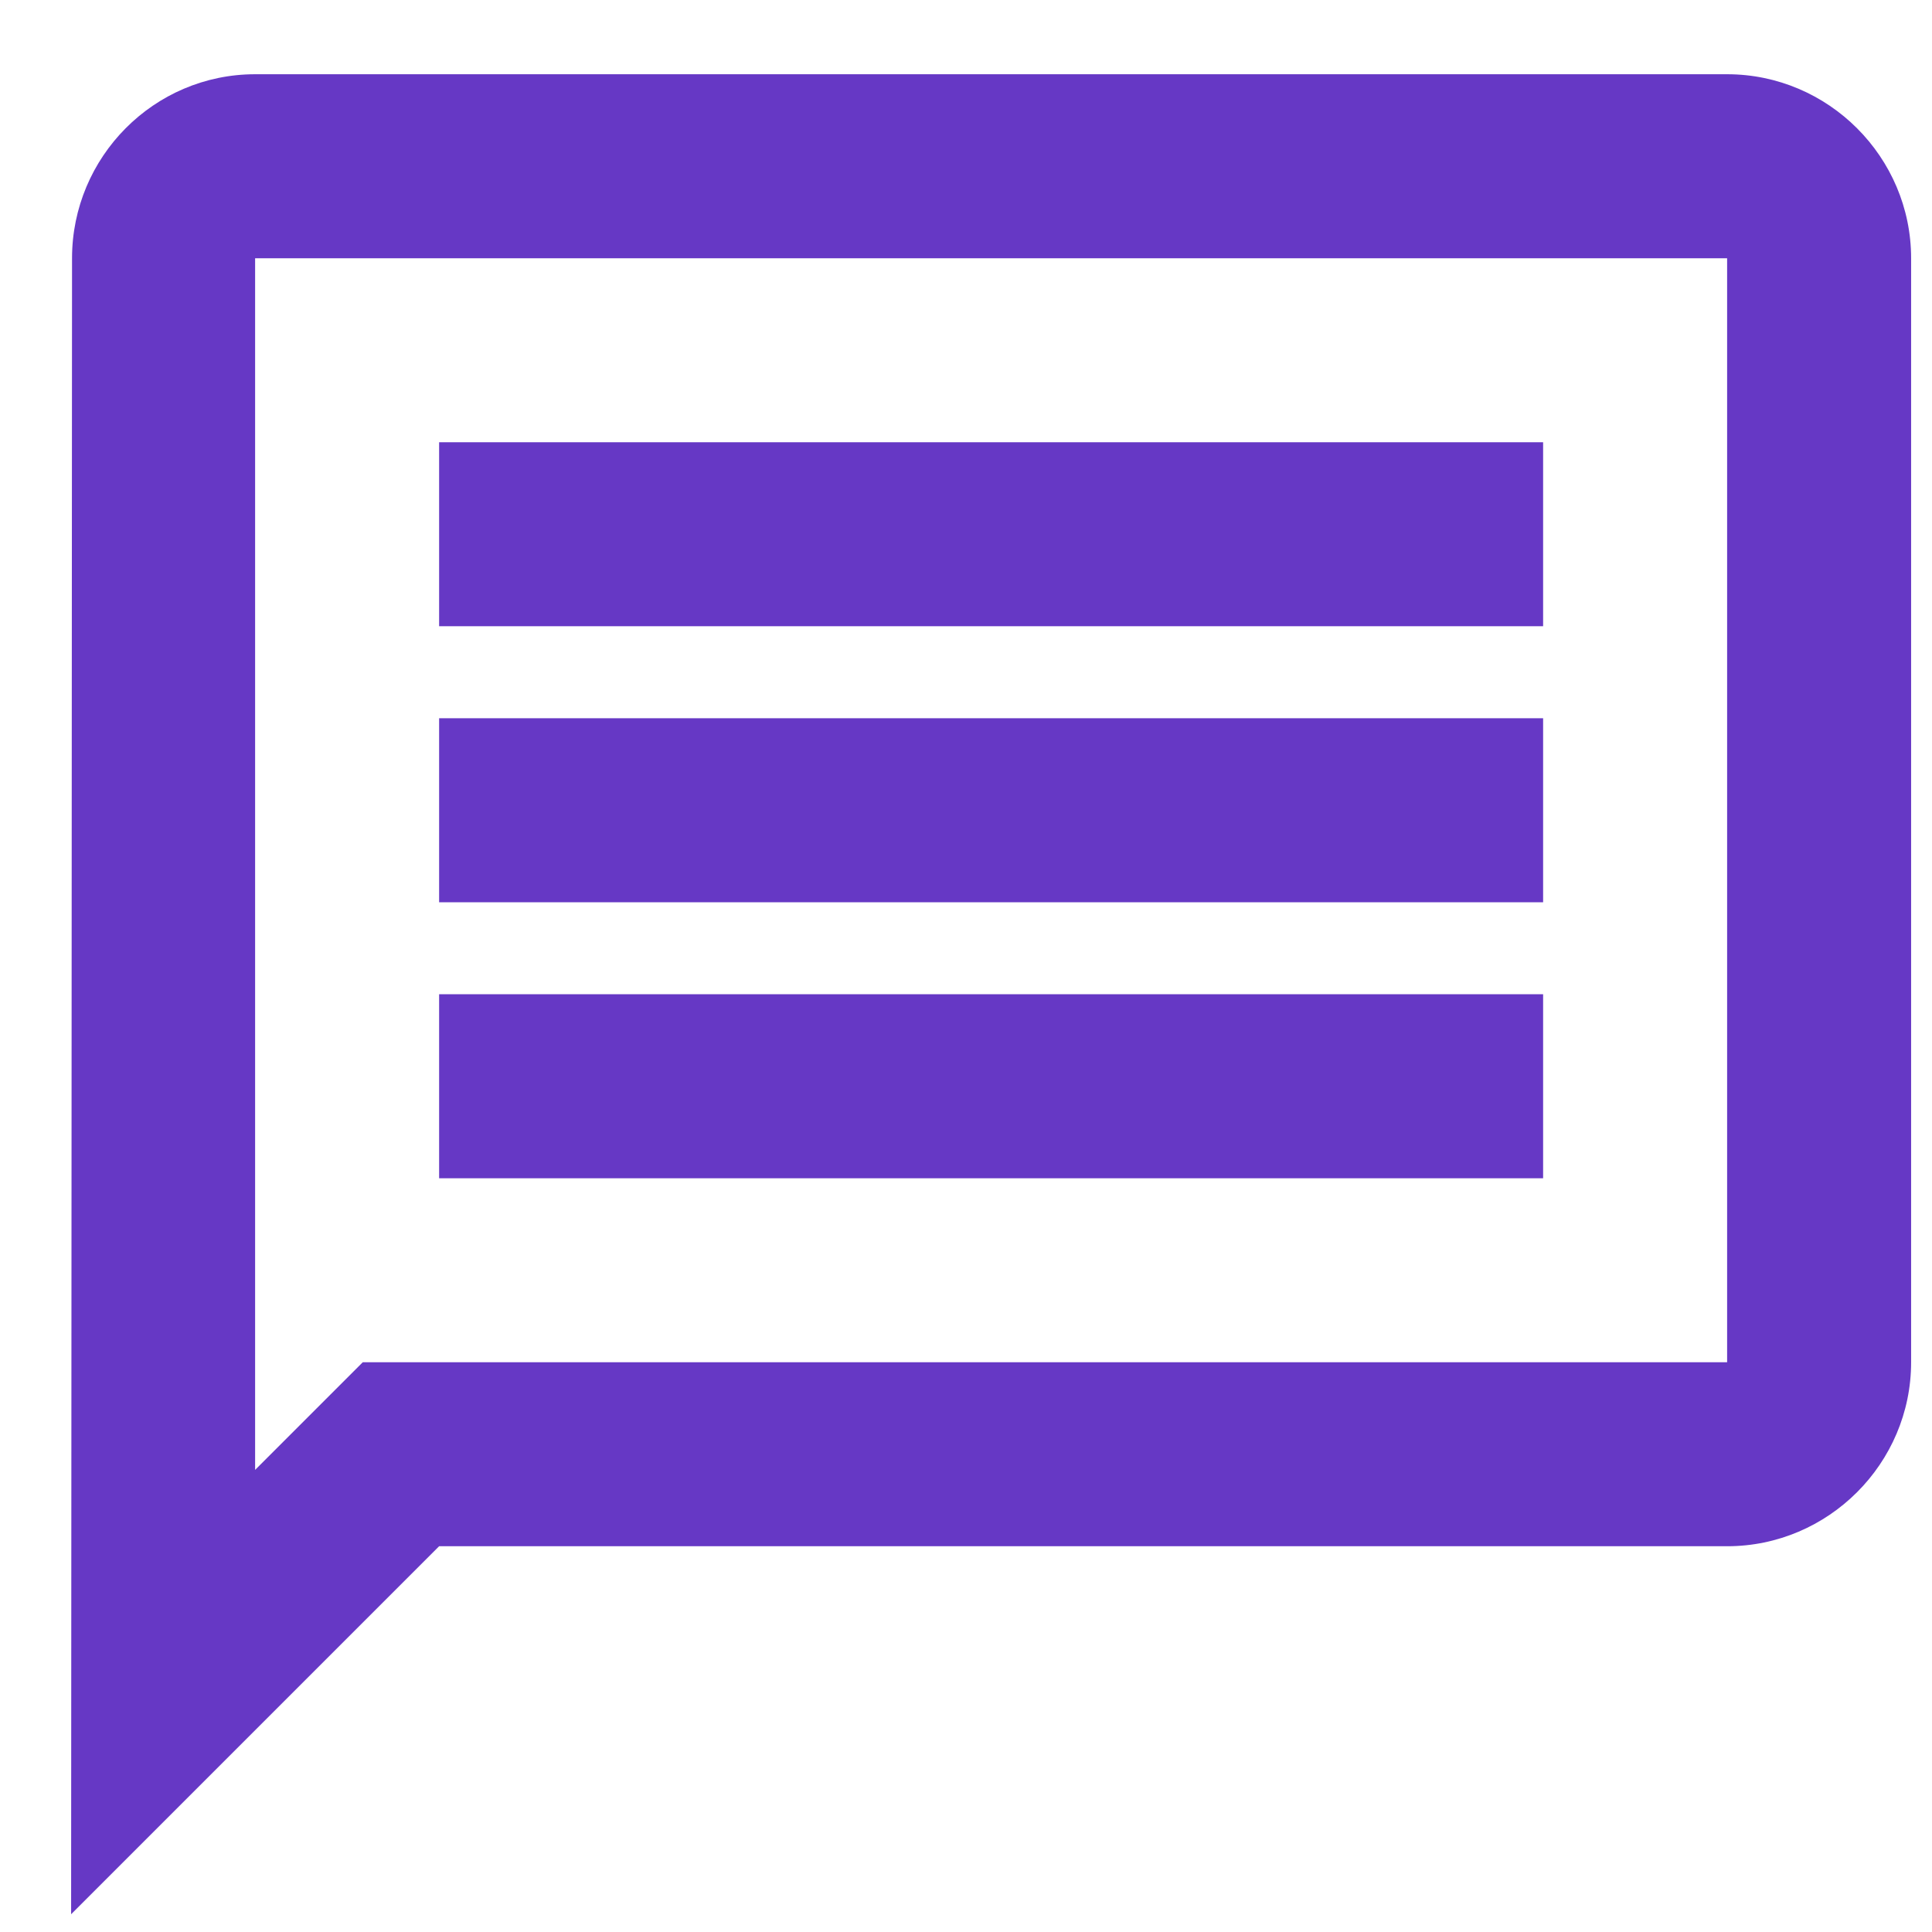
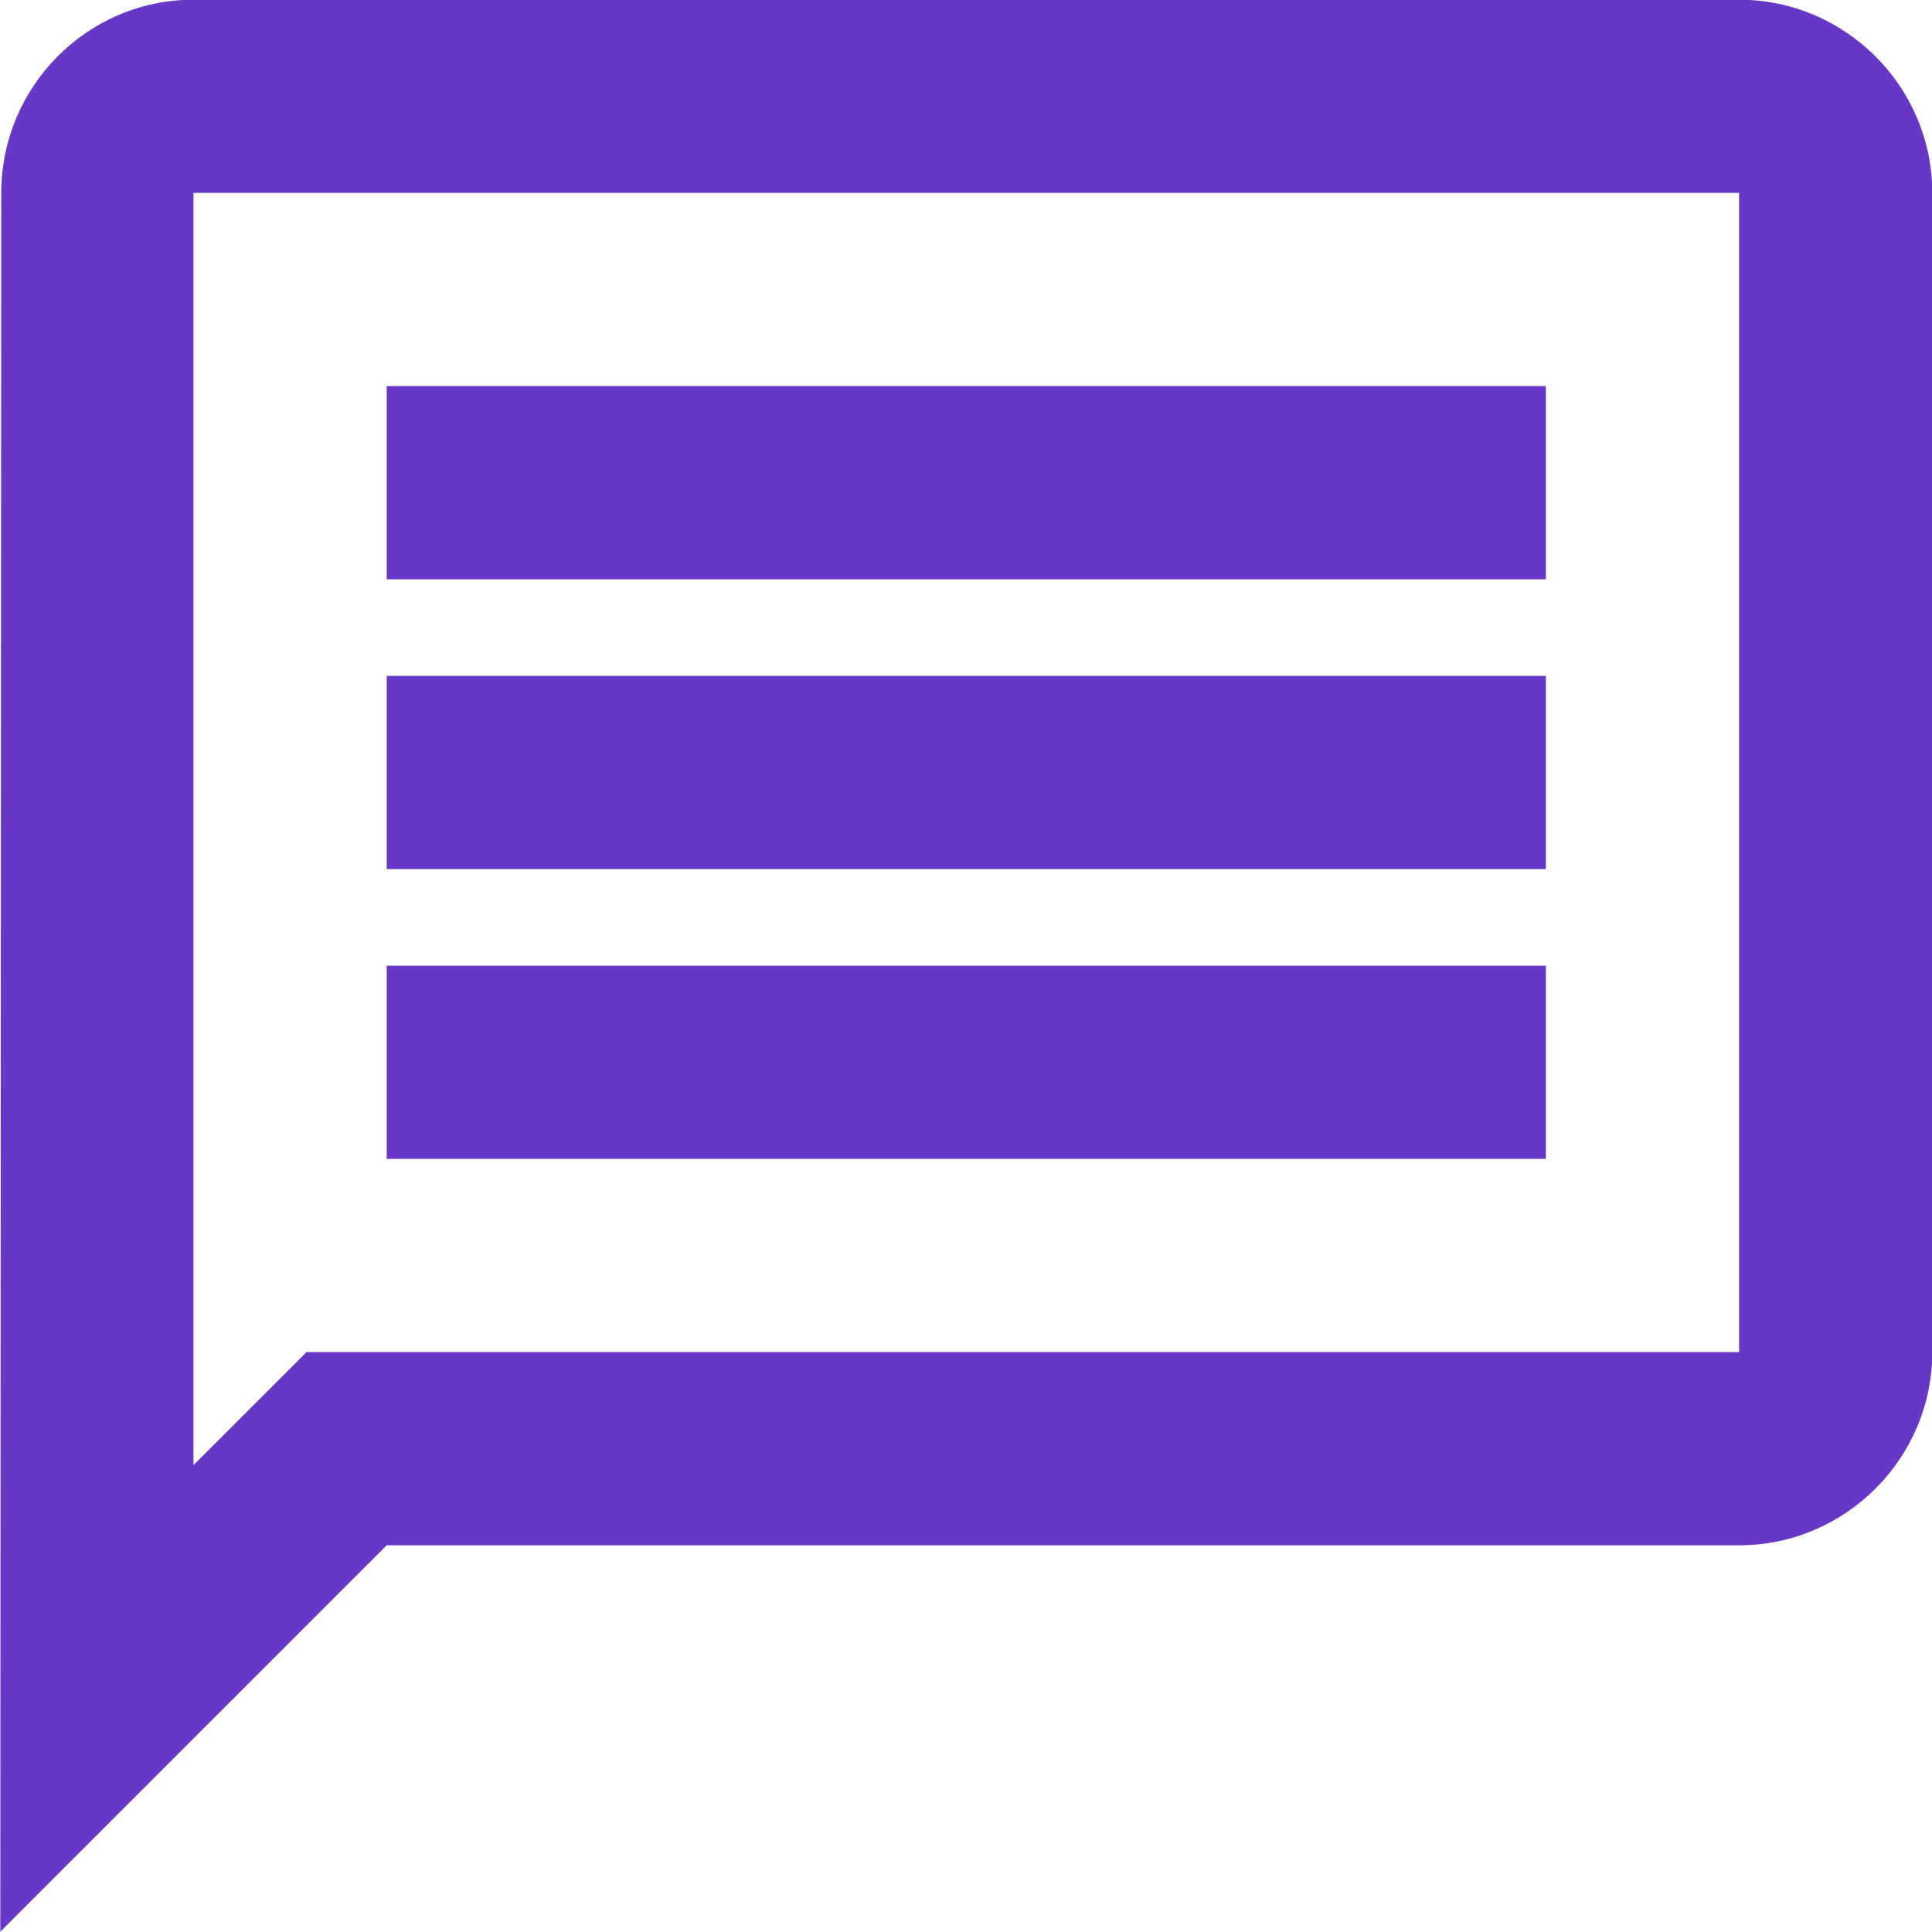
- <svg xmlns="http://www.w3.org/2000/svg" width="21" height="21" viewBox="0 0 21 21" fill="none">
+ <svg xmlns="http://www.w3.org/2000/svg" width="20" height="20" viewBox="0.77 0.81 20 20" fill="none">
  <path d="M2.773 2.807H18.773V14.807H3.943L2.773 15.977V2.807ZM2.773 0.807C1.673 0.807 0.783 1.707 0.783 2.807L0.773 20.807L4.773 16.807H18.773C19.873 16.807 20.773 15.907 20.773 14.807V2.807C20.773 1.707 19.873 0.807 18.773 0.807H2.773ZM4.773 10.807H16.773V12.807H4.773V10.807ZM4.773 7.807H16.773V9.807H4.773V7.807ZM4.773 4.807H16.773V6.807H4.773V4.807Z" fill="#6638C5" />
</svg>
